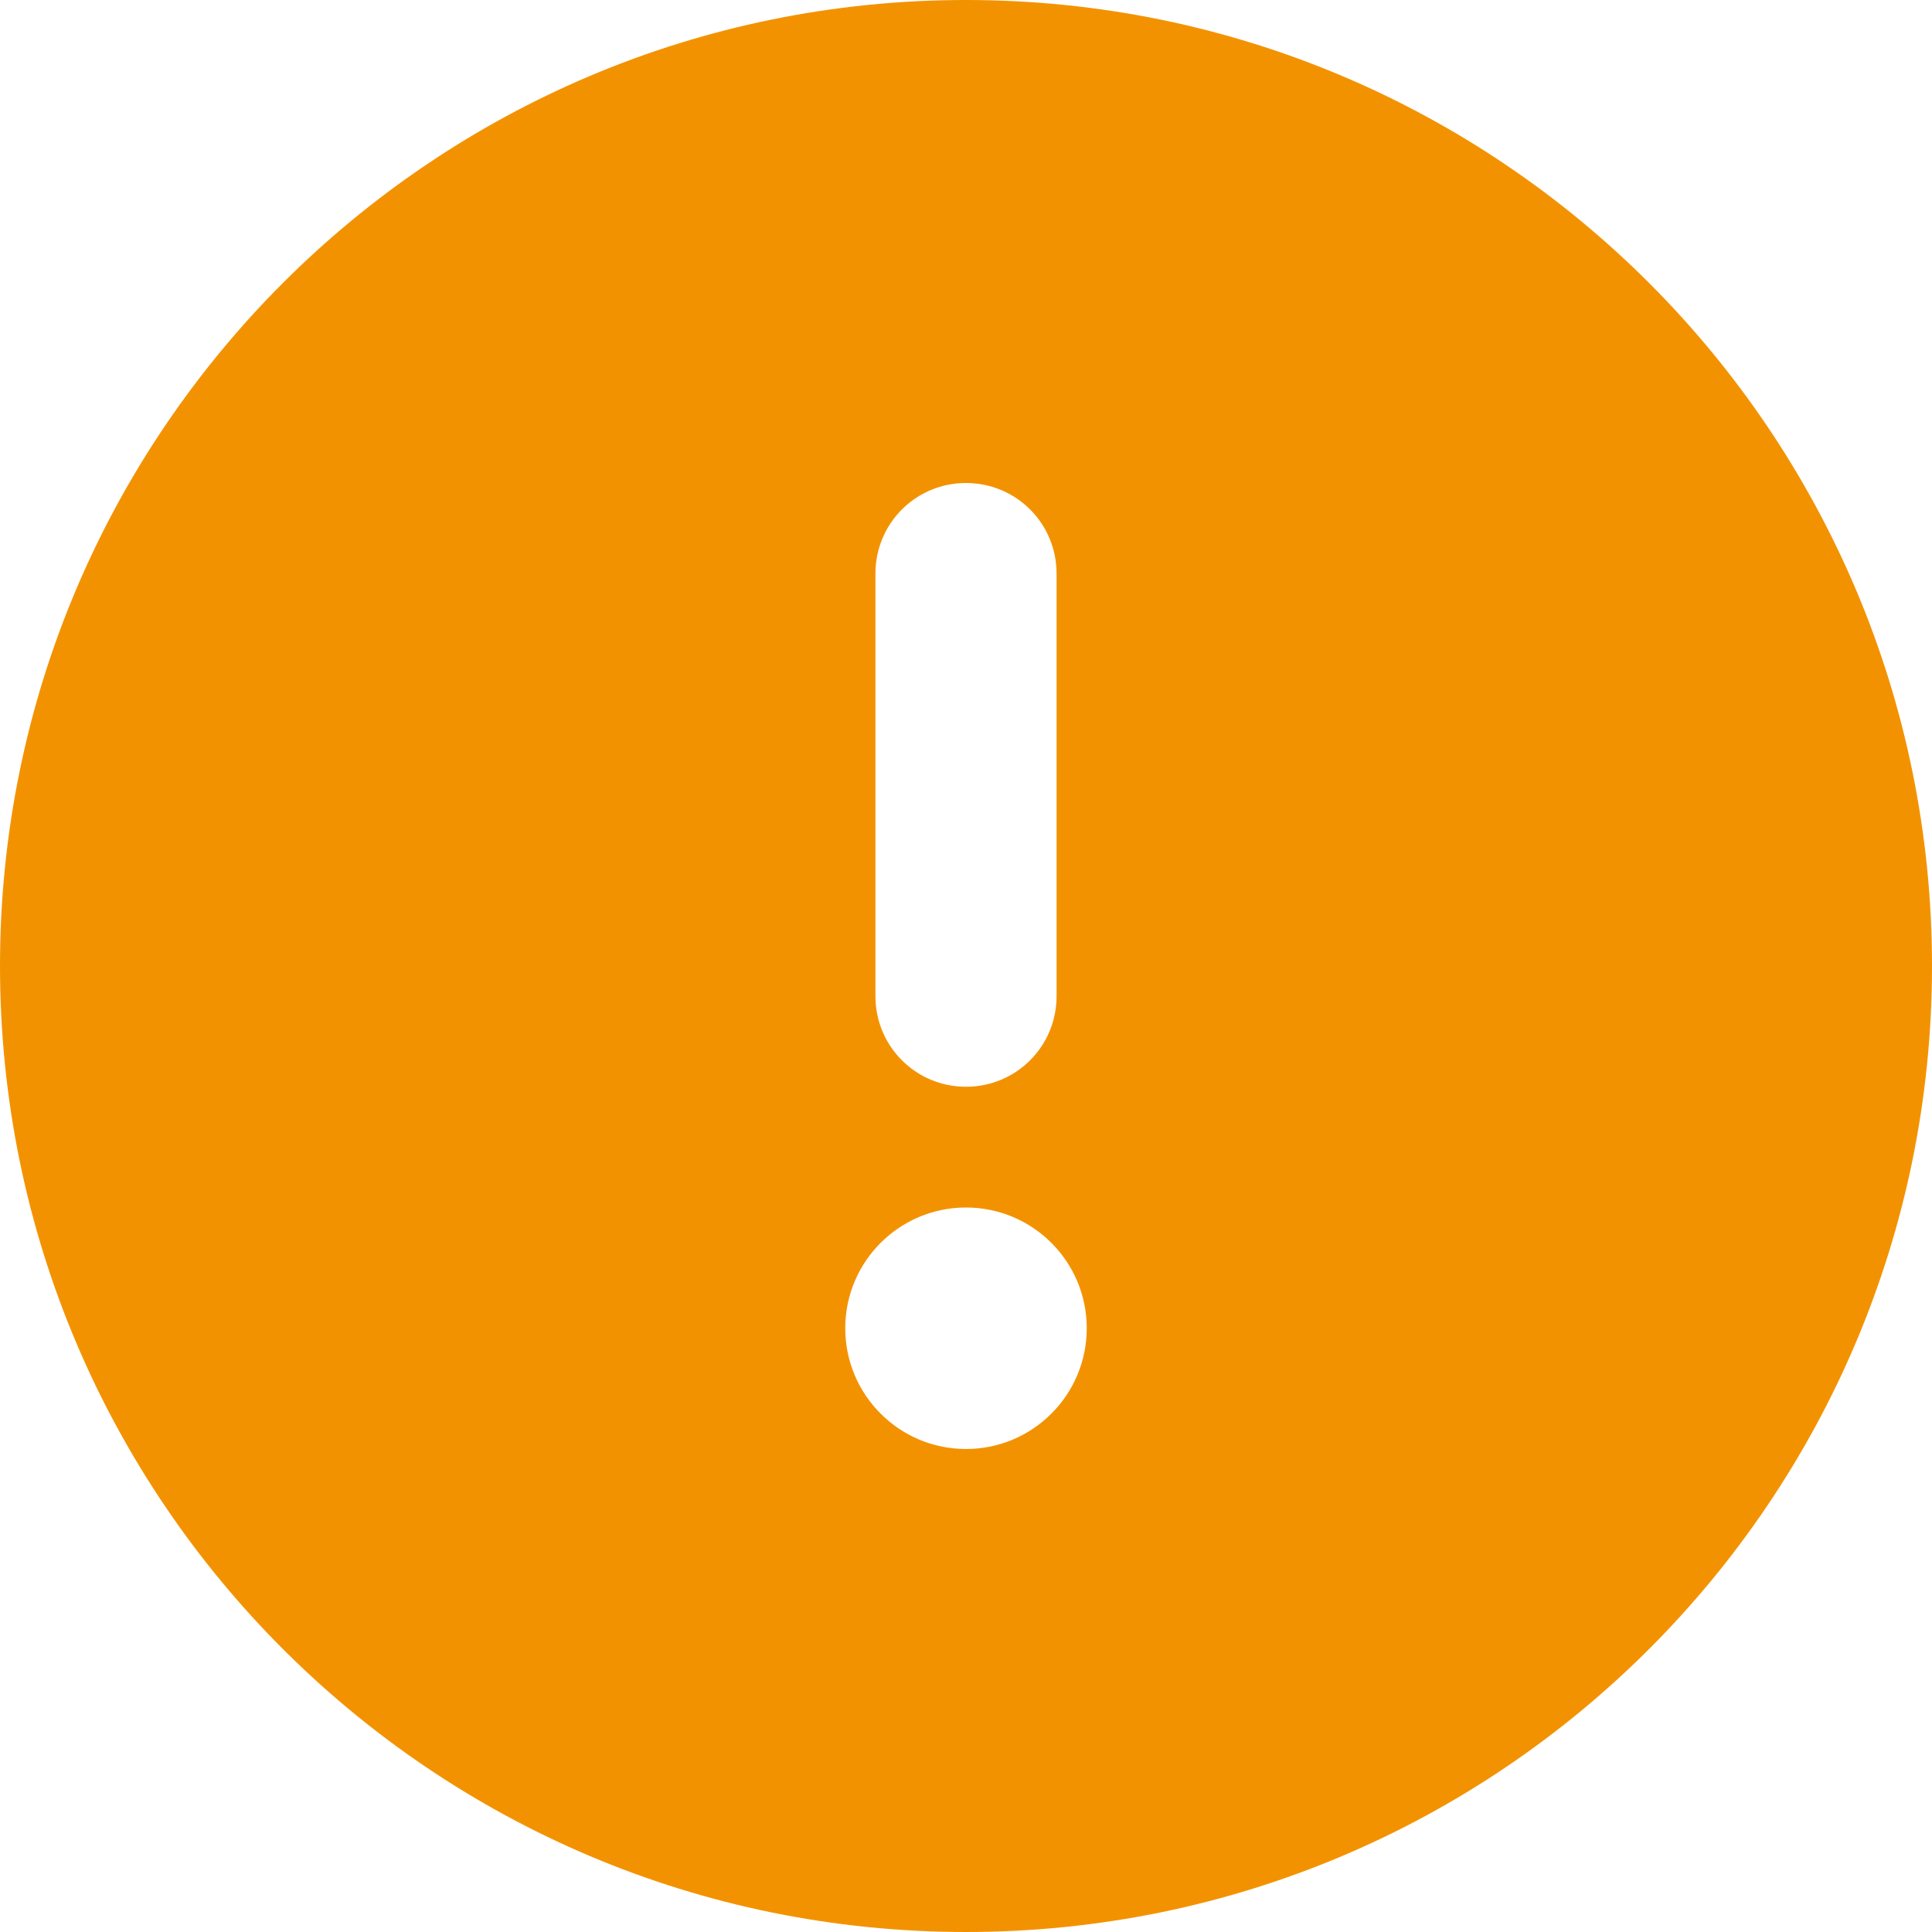
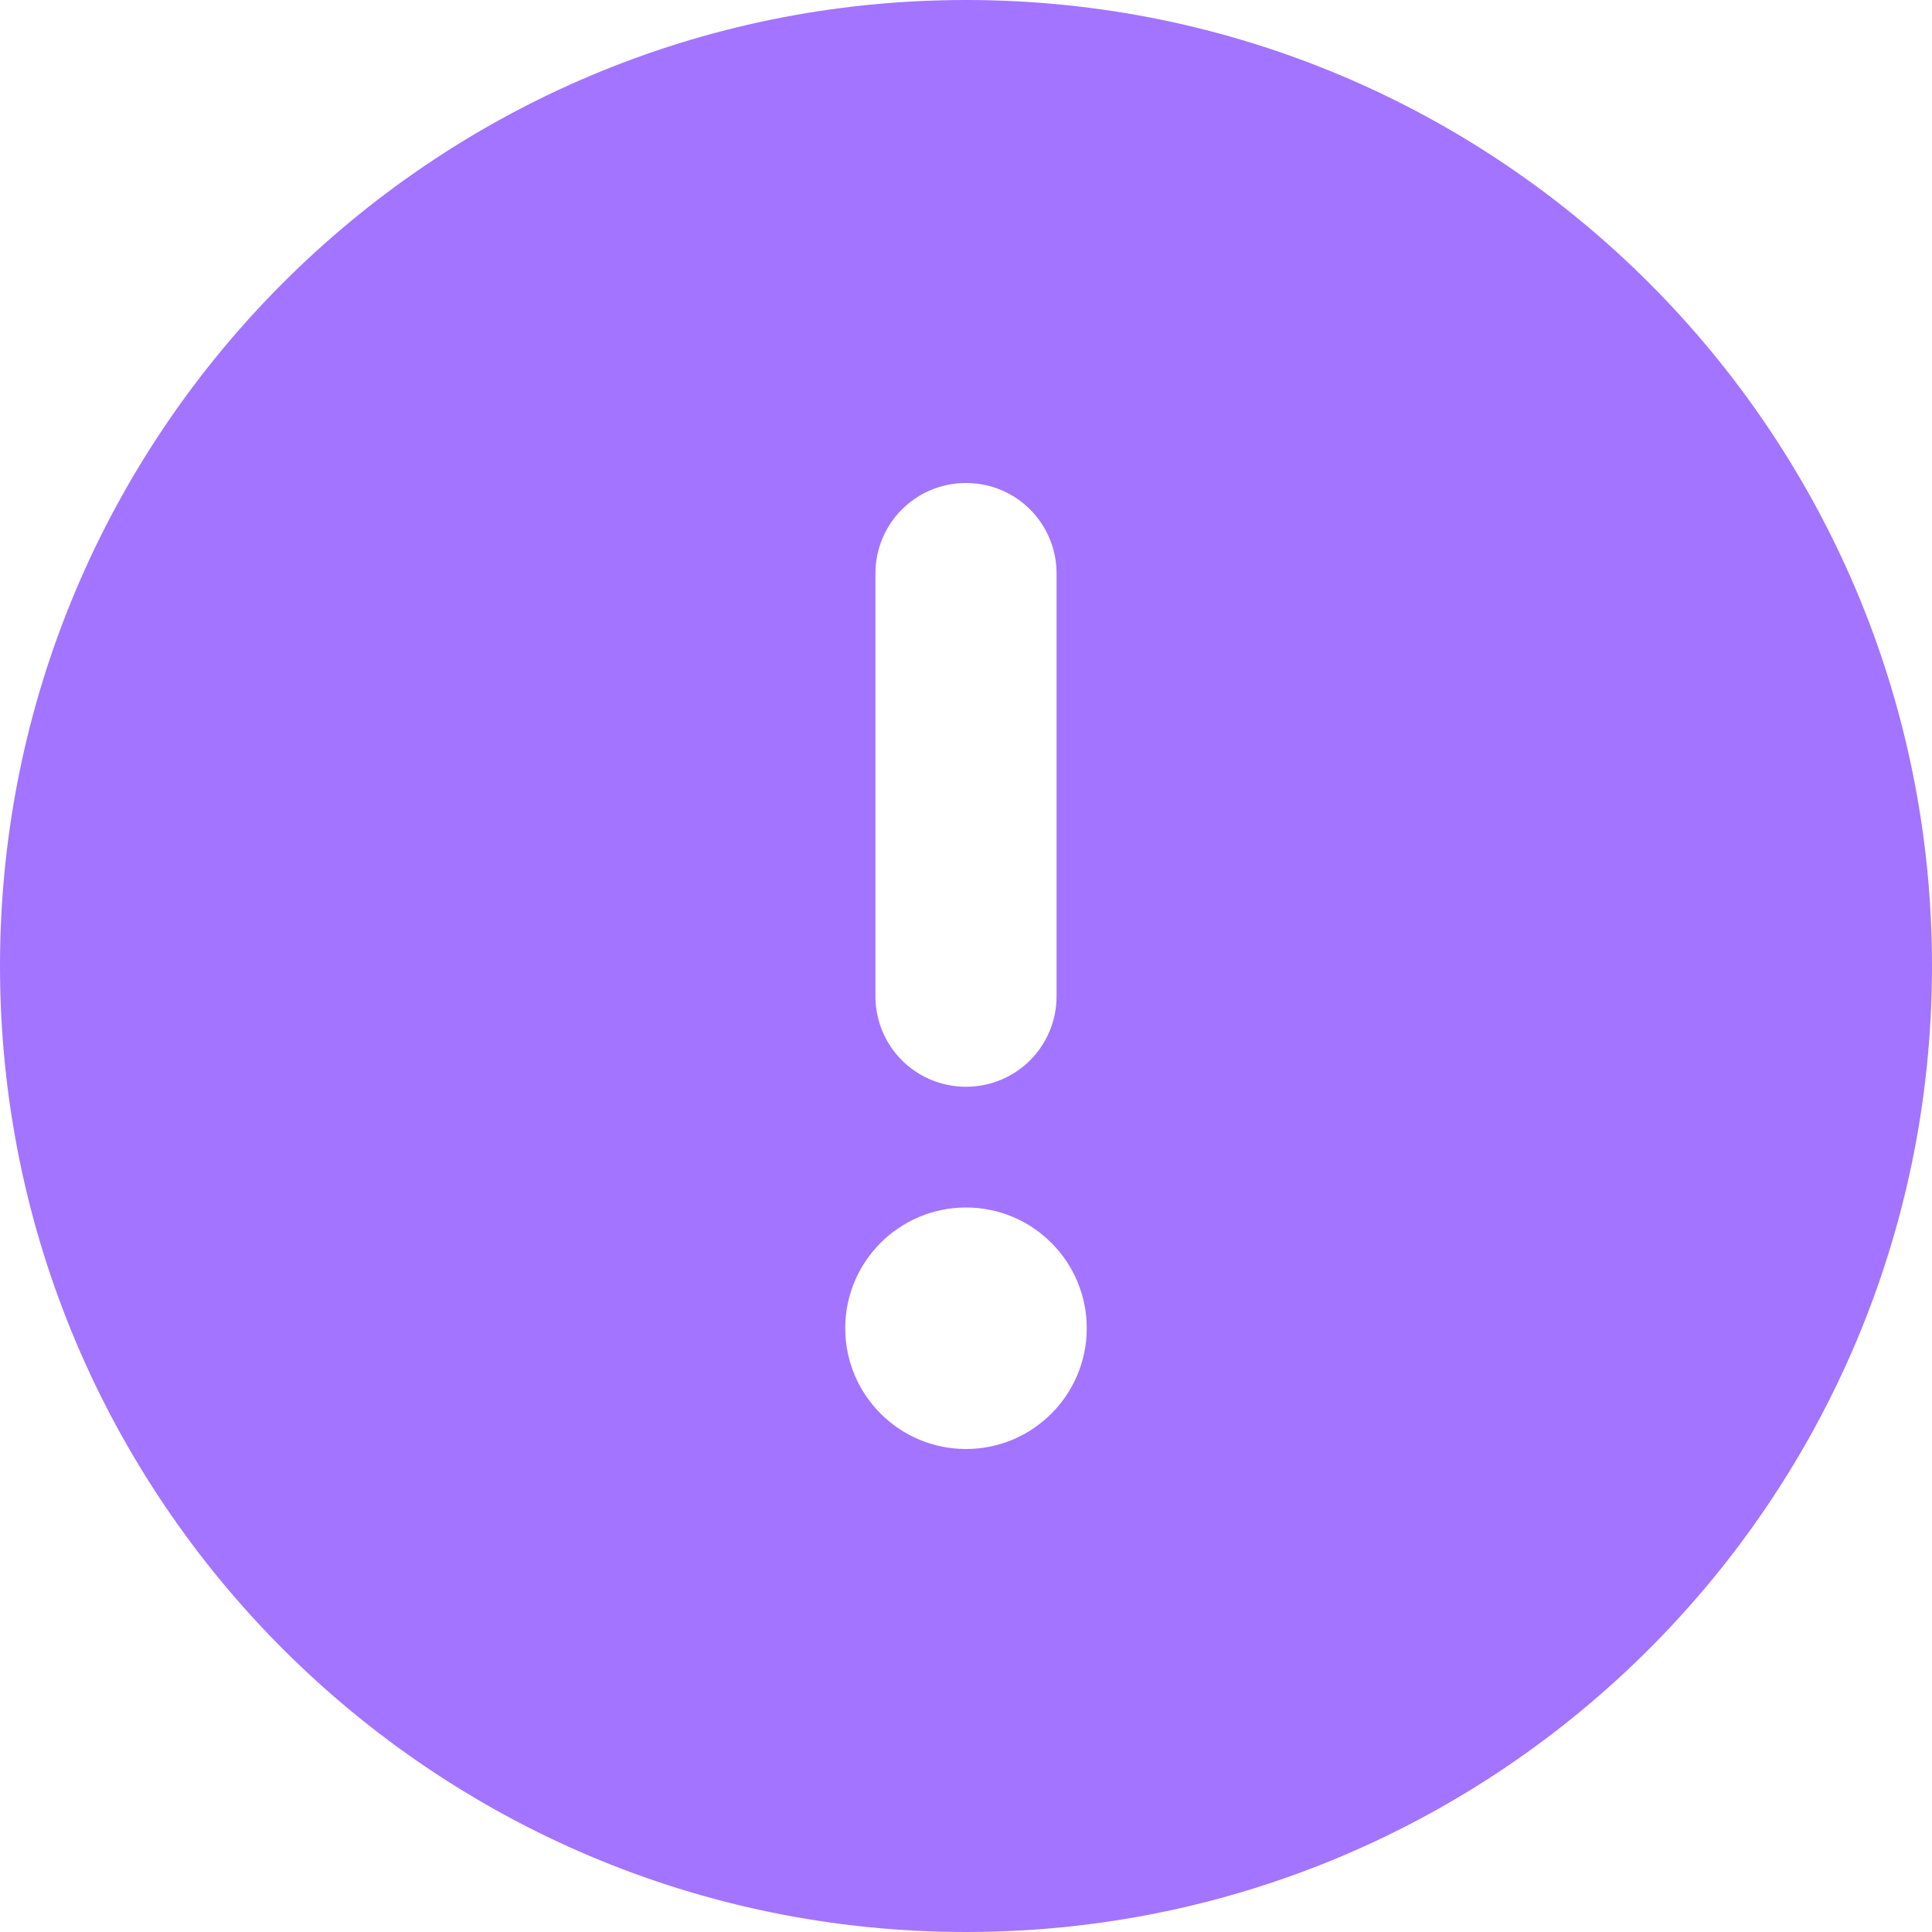
- <svg xmlns="http://www.w3.org/2000/svg" viewBox="0 0 512 512" fill="#f39200">
+ <svg xmlns="http://www.w3.org/2000/svg" viewBox="0 0 512 512" fill="#a374ff">
  <path d="M256 512A256 256 0 1 0 256 0a256 256 0 1 0 0 512zm0-384c13.3 0 24 10.7 24 24V264c0 13.3-10.7 24-24 24s-24-10.7-24-24V152c0-13.3 10.7-24 24-24zM224 352a32 32 0 1 1 64 0 32 32 0 1 1 -64 0z" />
</svg>
